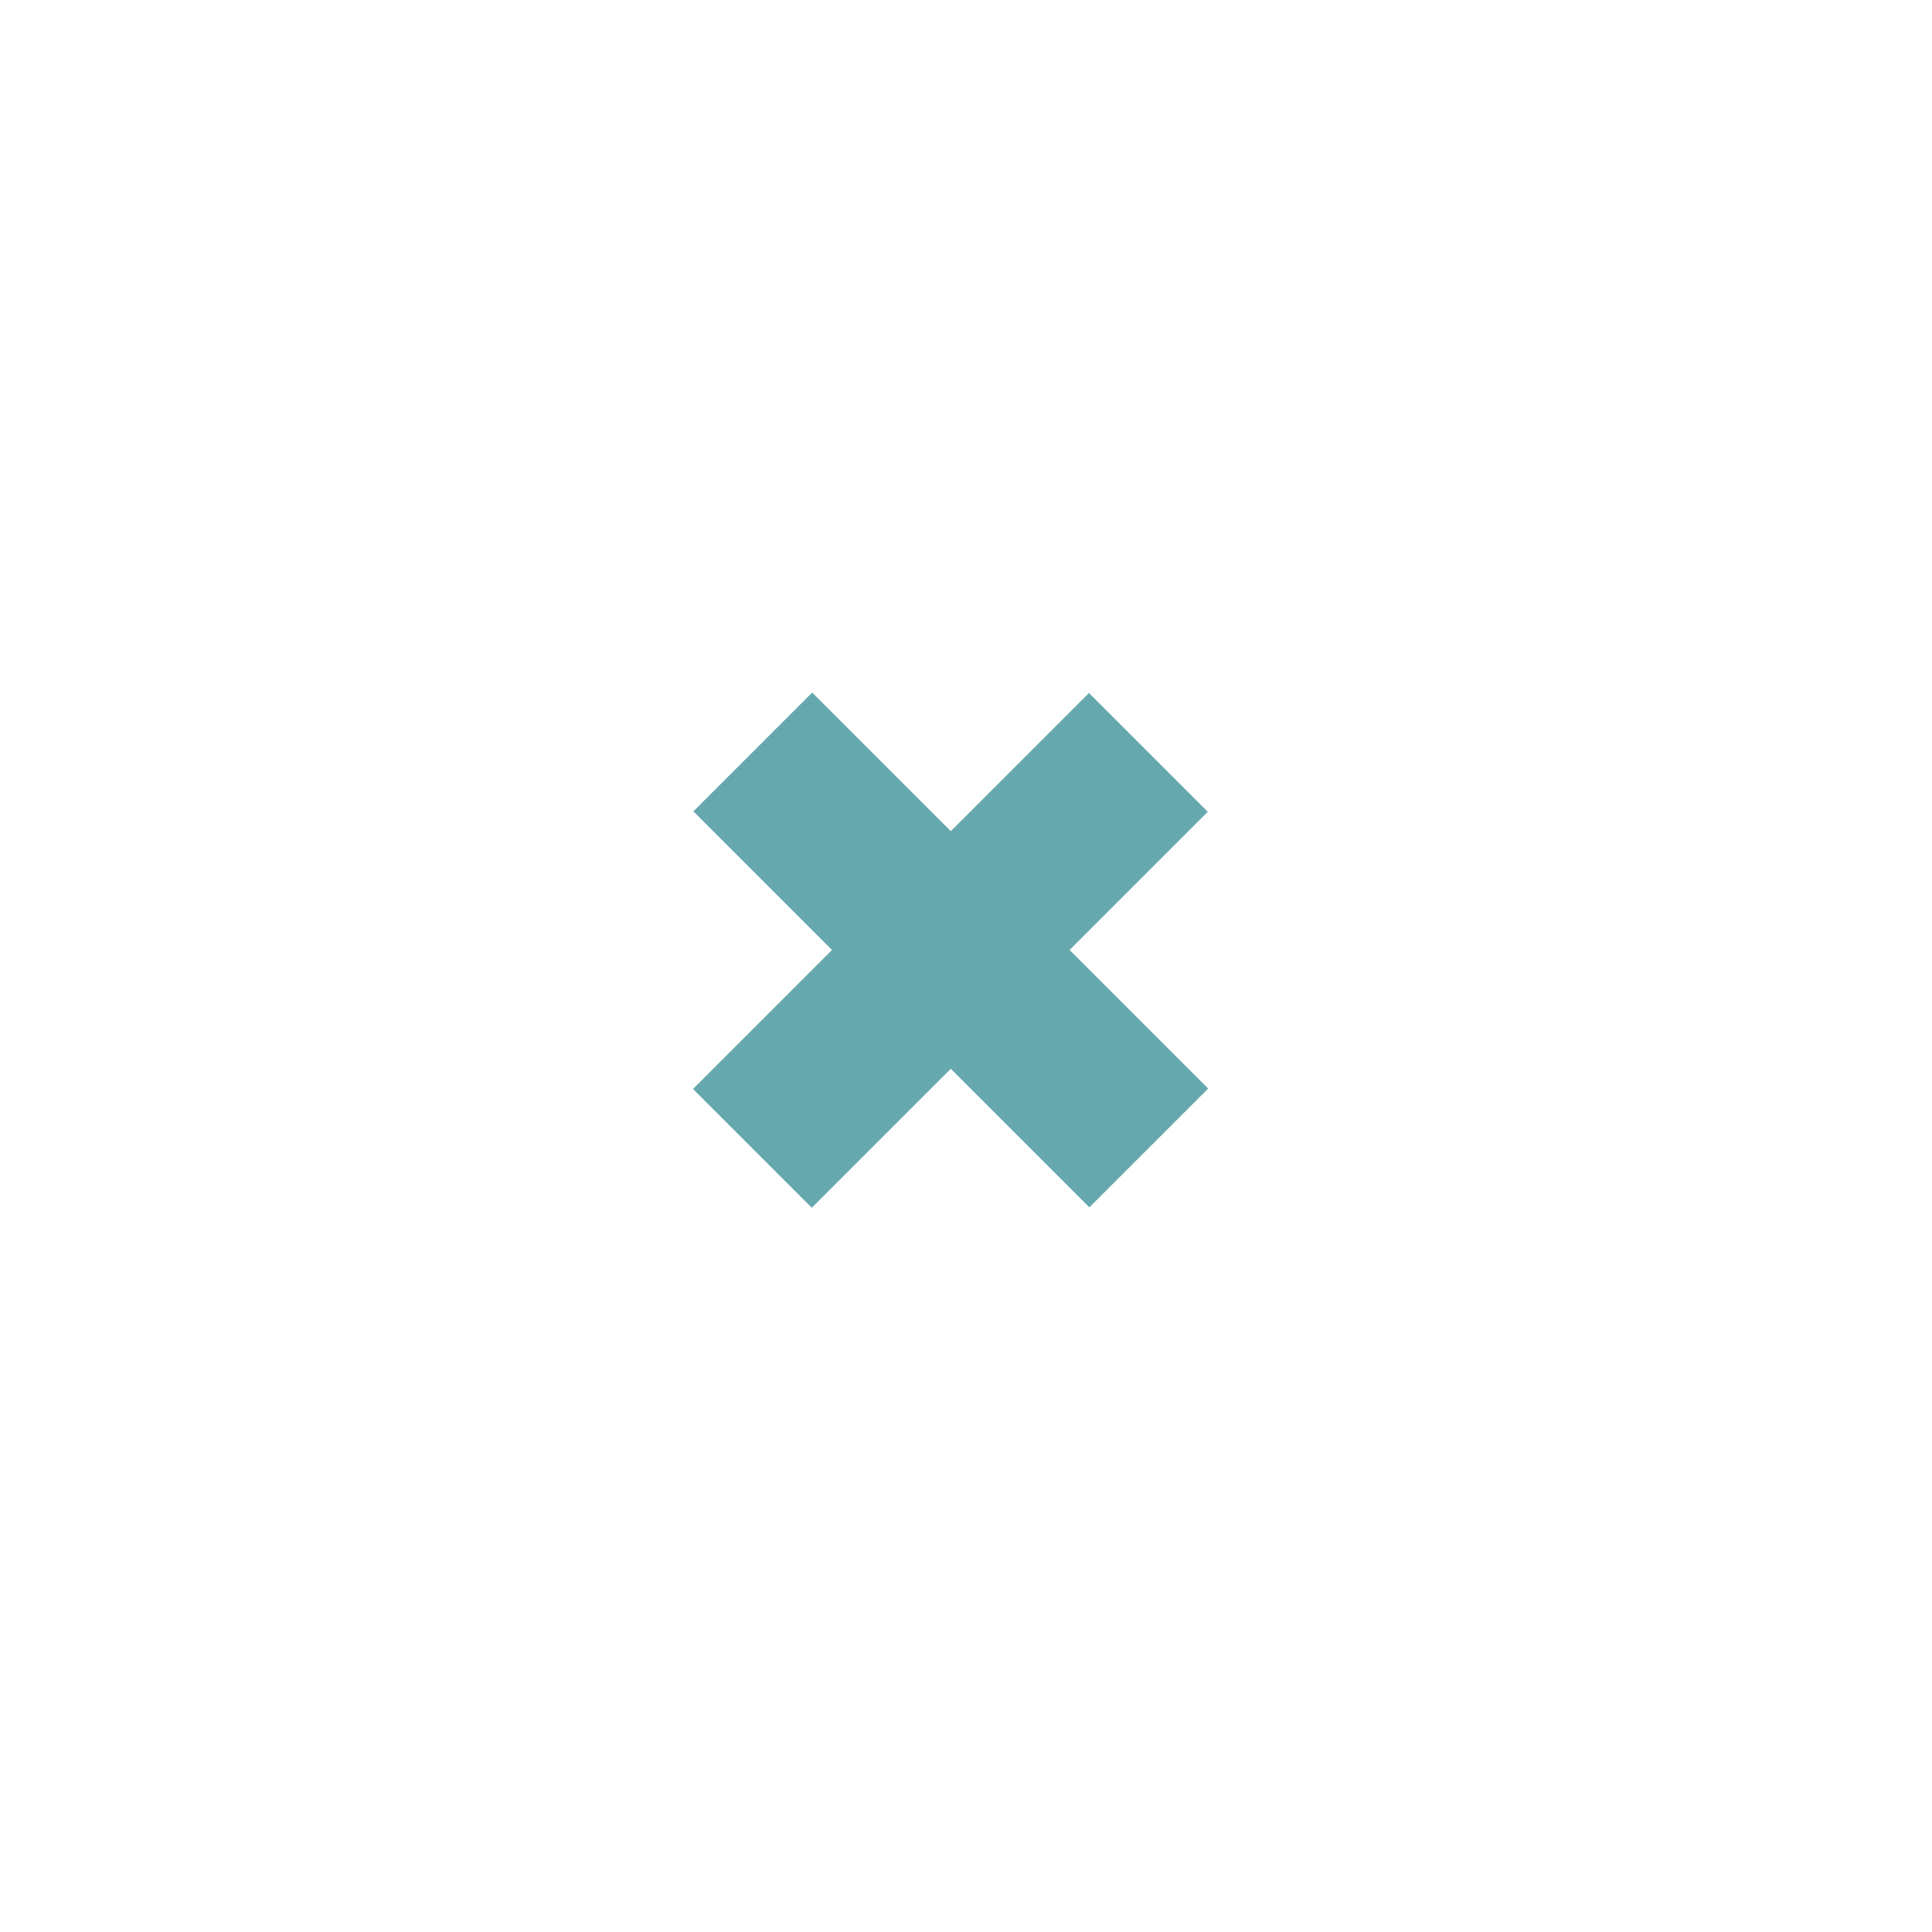
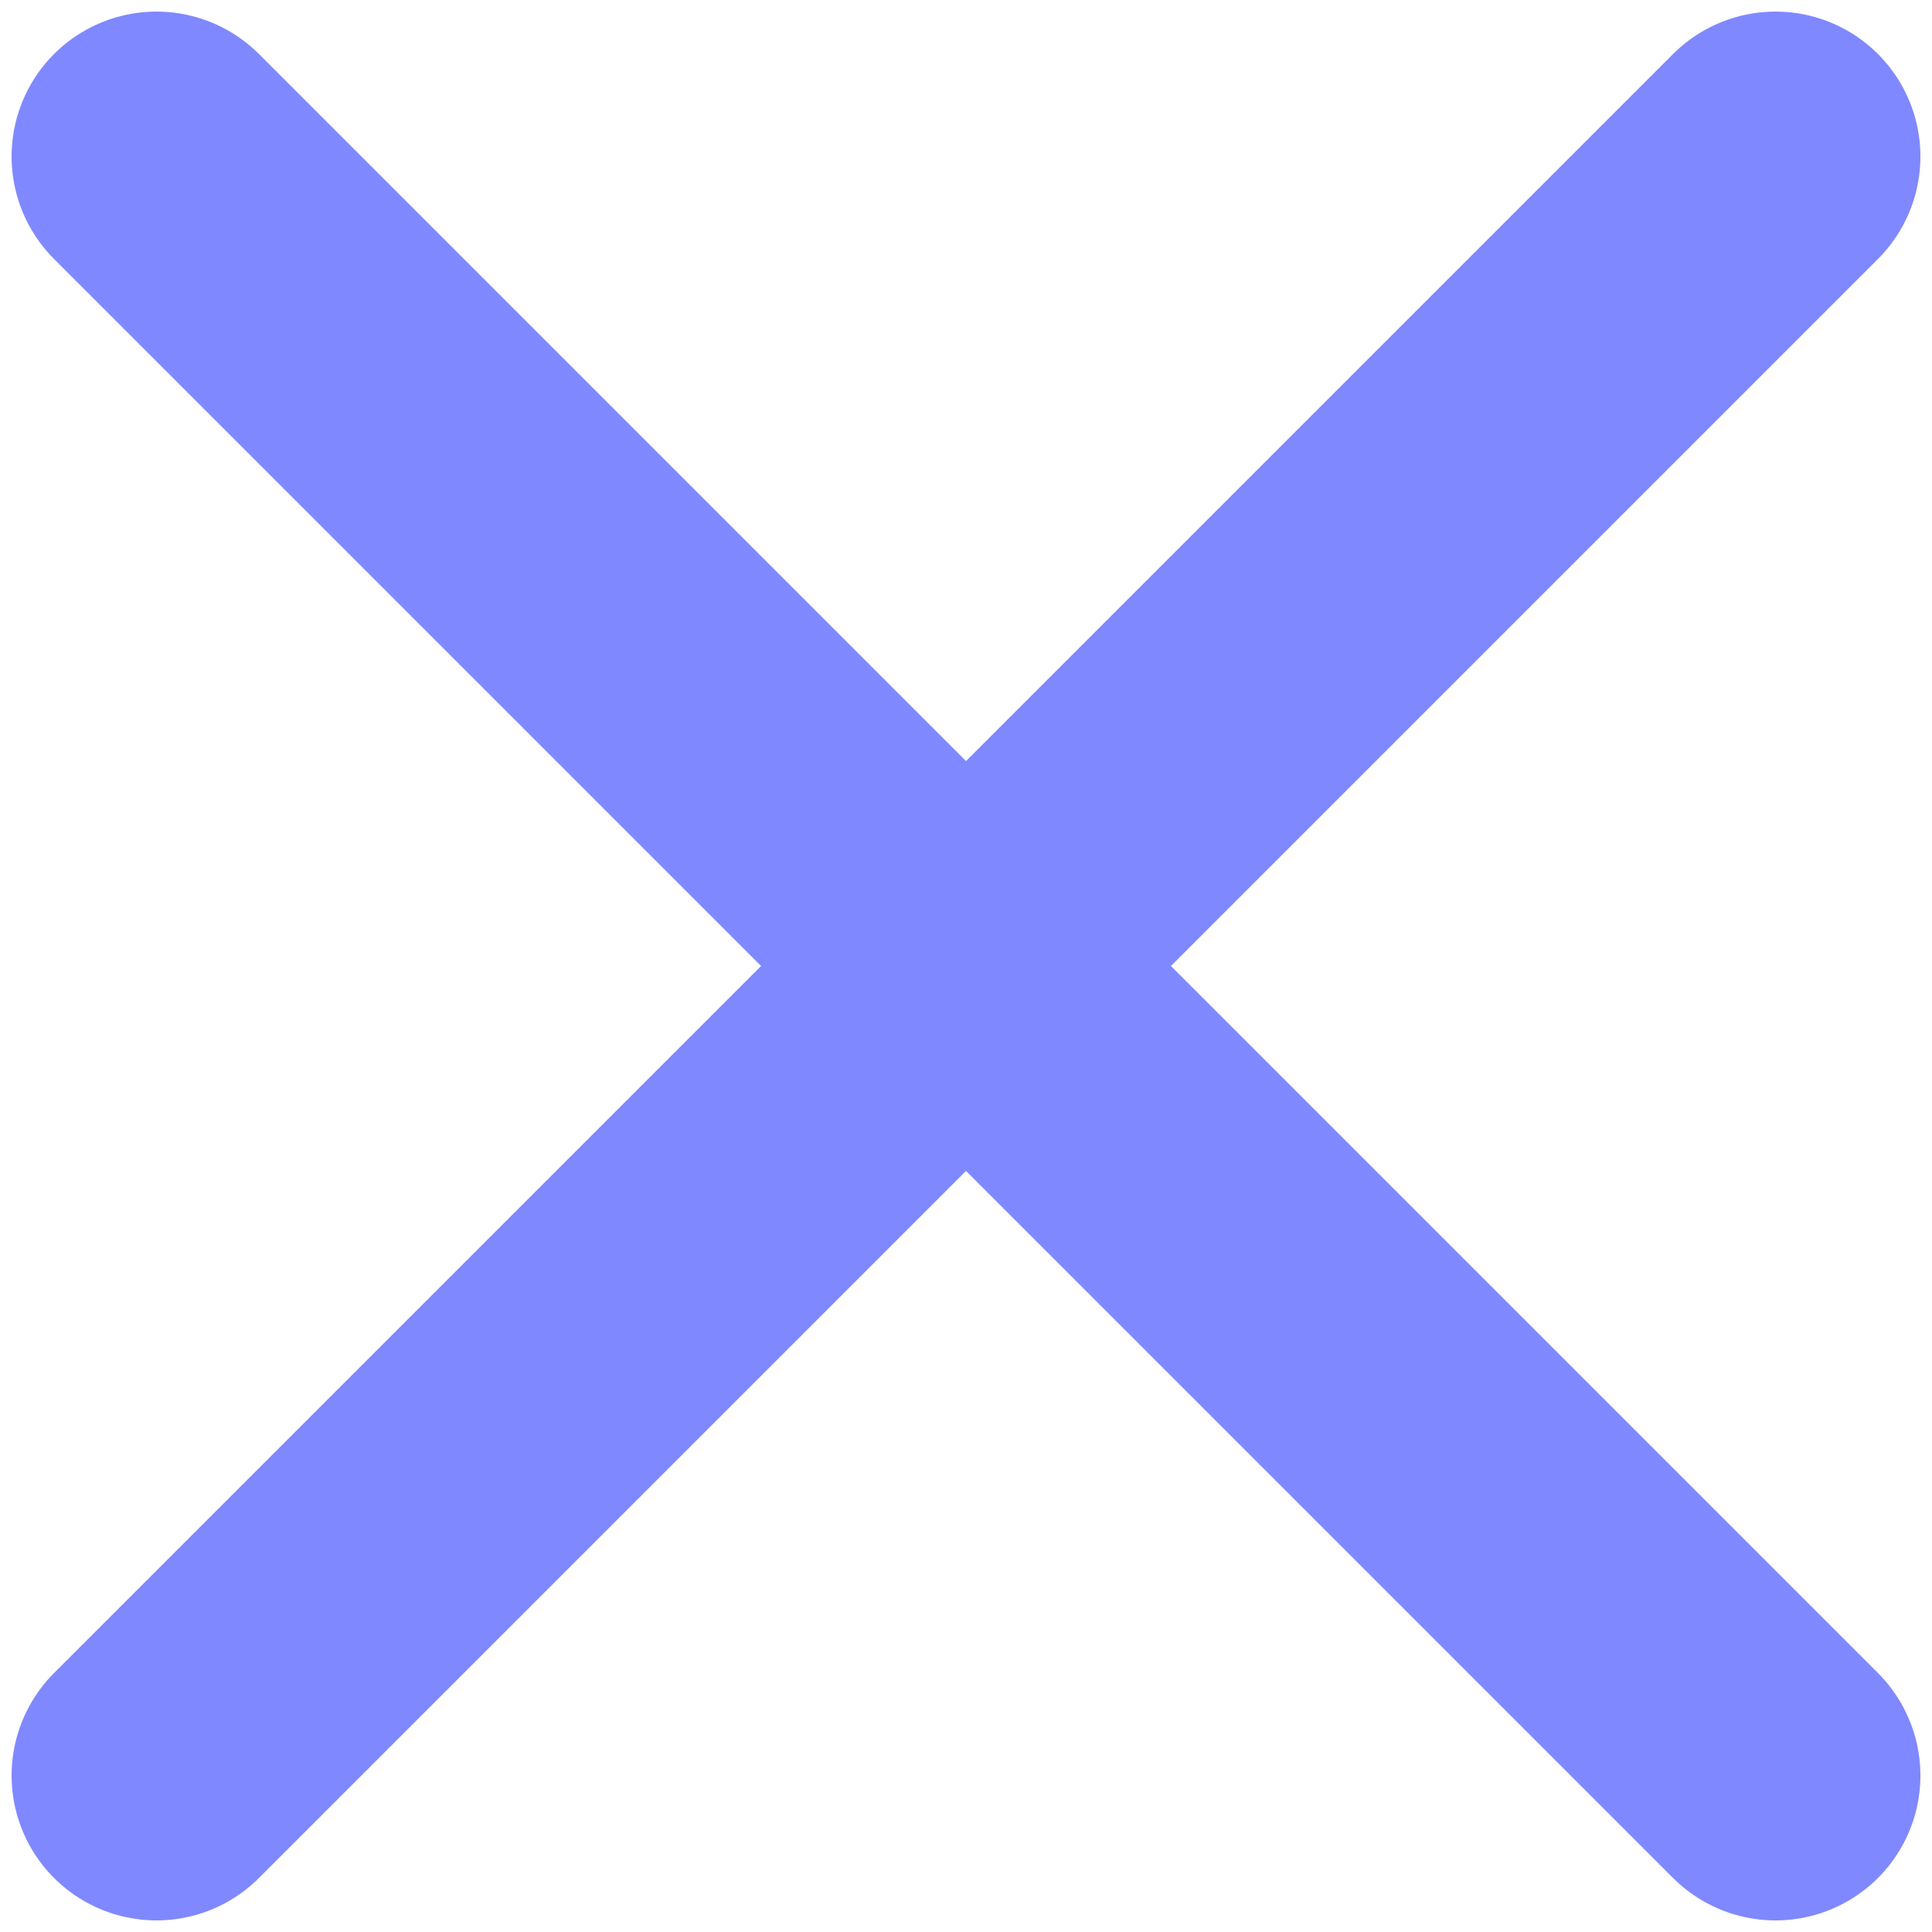
- <svg xmlns="http://www.w3.org/2000/svg" width="23" height="23" viewBox="0 0 23 23" fill="none">
-   <path d="M8.962 8.952L13.676 13.666" stroke="#65A8AD" stroke-width="2" stroke-miterlimit="10" />
-   <path d="M13.671 8.957L8.957 13.671" stroke="#65A8AD" stroke-width="2" stroke-miterlimit="10" />
+ <svg xmlns="http://www.w3.org/2000/svg" width="10" height="10" viewBox="0 0 10 10" fill="none">
+   <path d="M9.19 9.19L0.81 0.81" stroke="#8088FF" stroke-width="1.5" stroke-miterlimit="10" stroke-linecap="round" />
+   <path d="M9.19 0.81L0.81 9.19" stroke="#8088FF" stroke-width="1.5" stroke-miterlimit="10" stroke-linecap="round" />
</svg>
